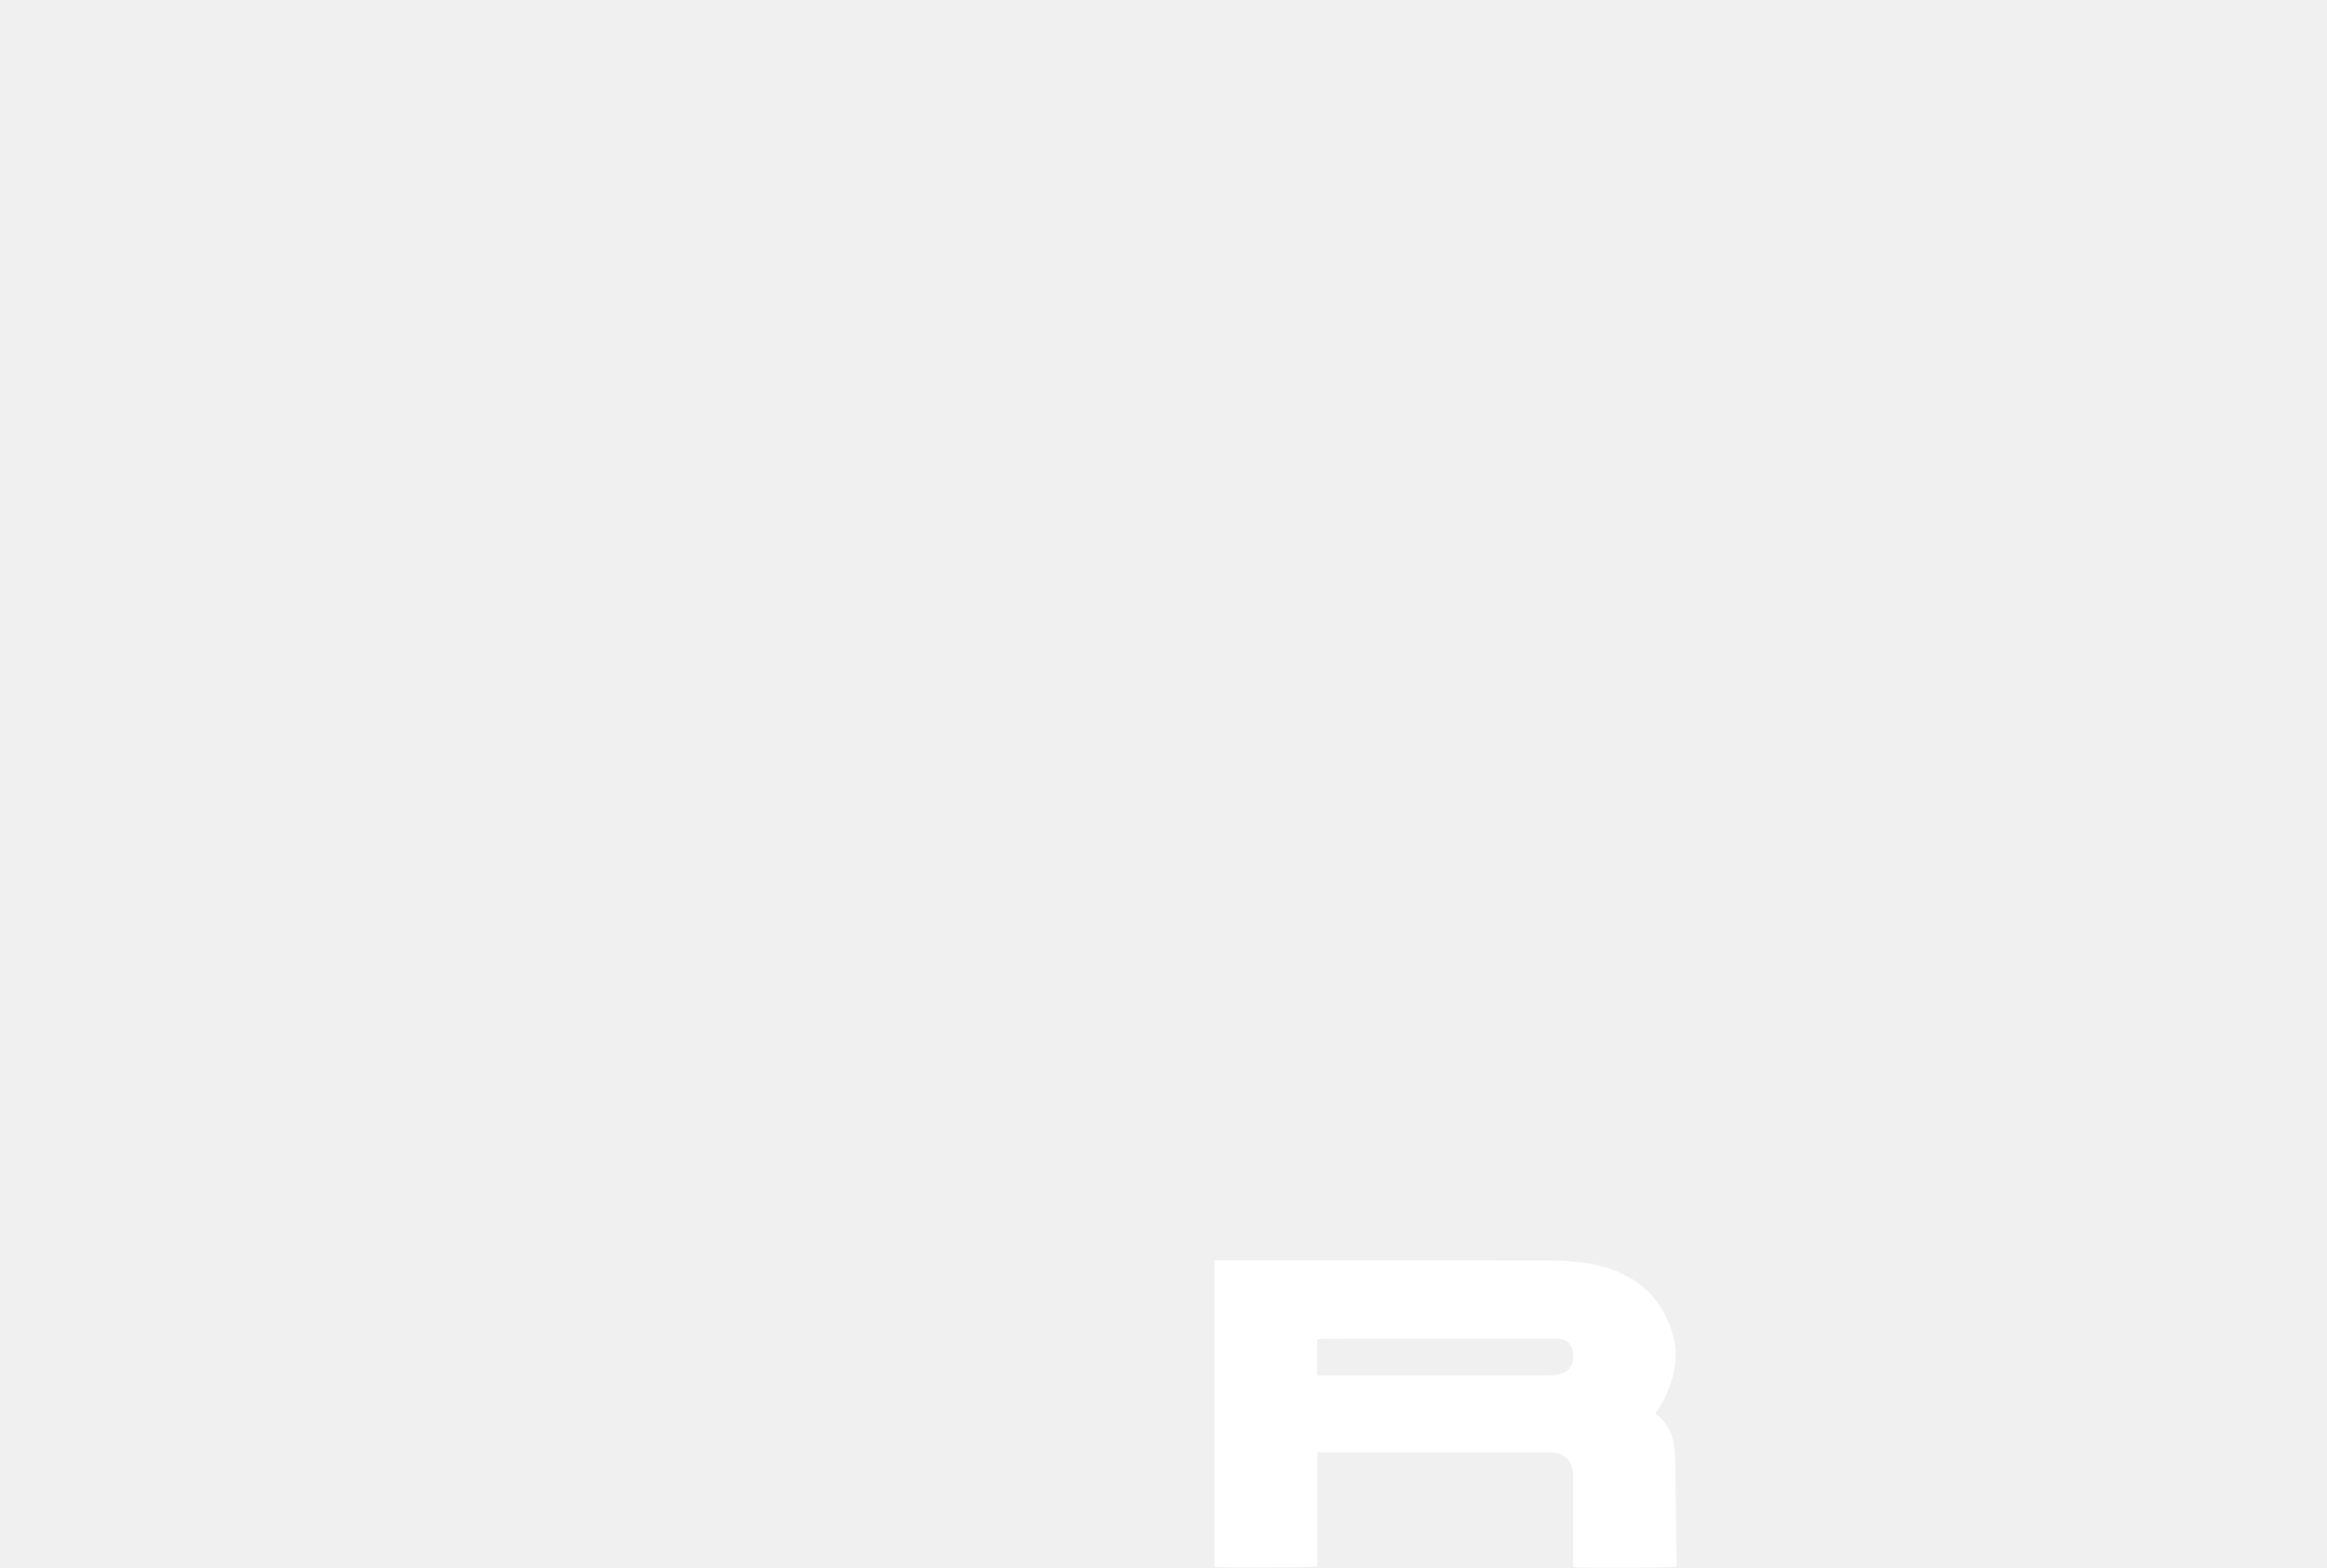
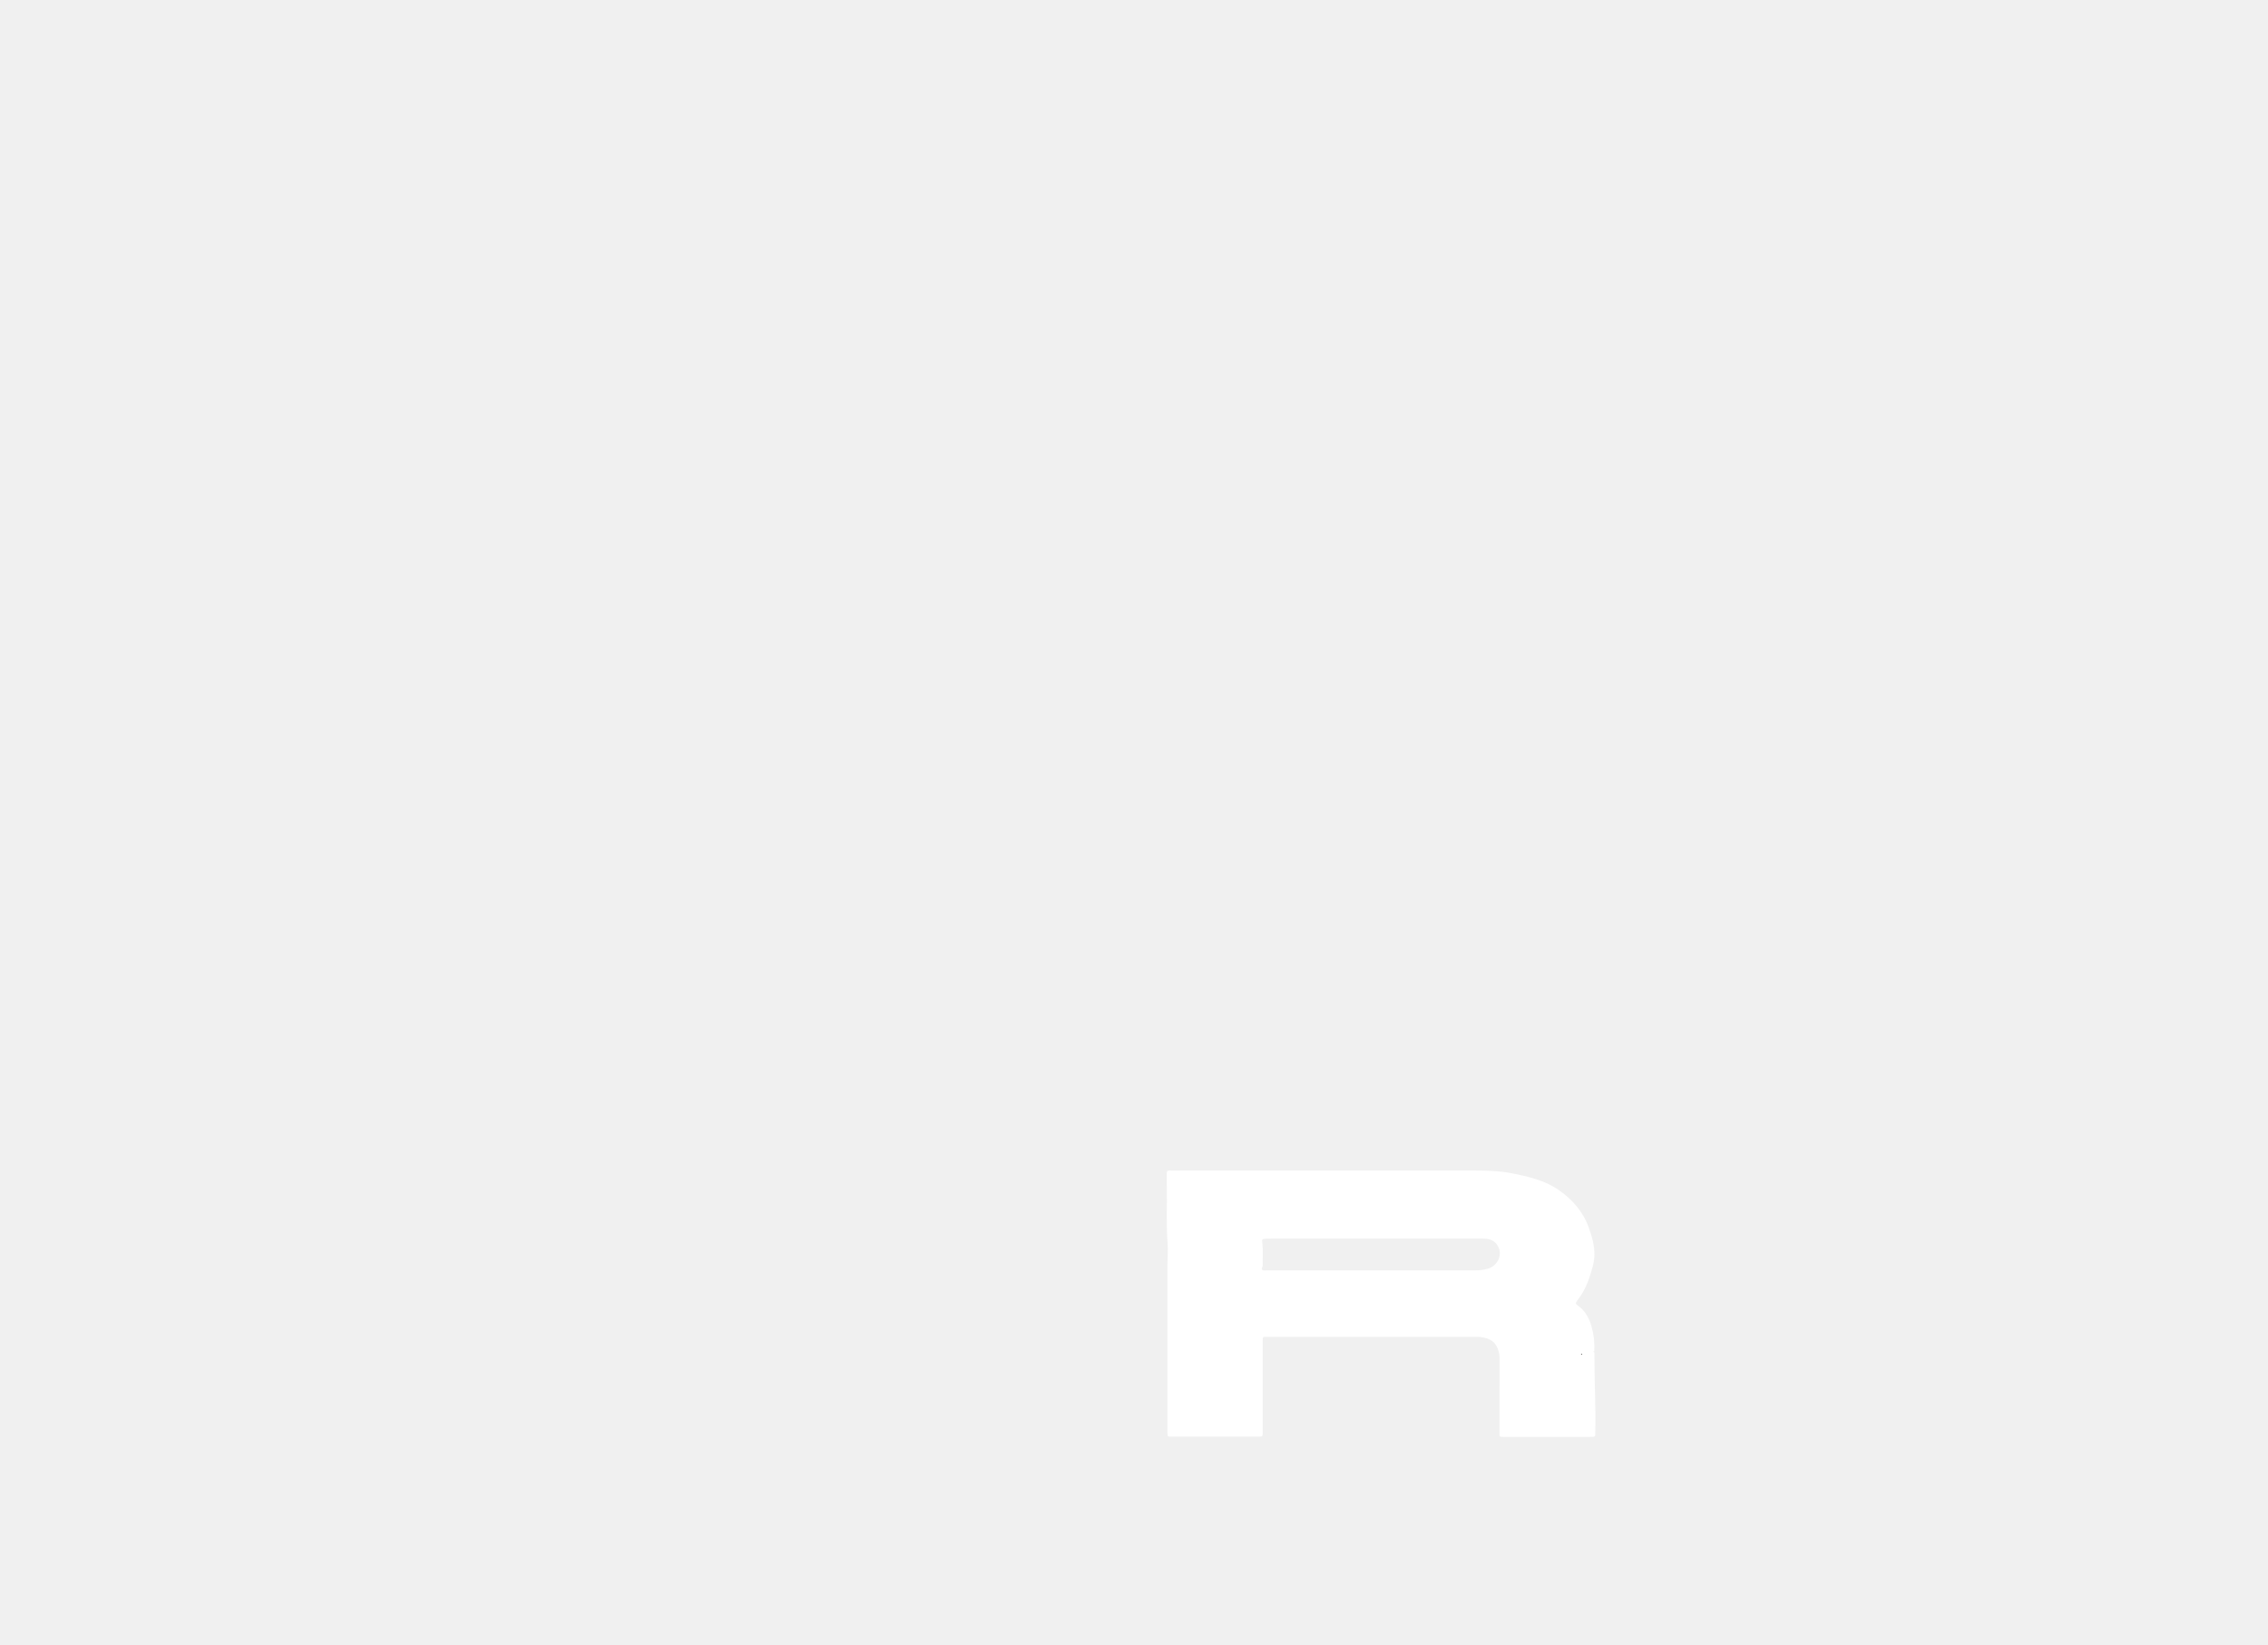
- <svg xmlns="http://www.w3.org/2000/svg" id="Calque_3" data-name="Calque 3" viewBox="0 0 585.65 394.69">
-   <path fill="#FFFFFF" d="m305.64,394.43v-77.16c.51,0,.98,0,1.46,0,27.6,0,55.2-.02,82.8.01,2.74,0,5.49.23,8.21.53,3,.34,5.92,1.09,8.72,2.22,7.72,3.12,12.37,8.84,14.39,16.84,1.1,4.37.32,8.49-1.19,12.58-.83,2.25-1.92,4.36-3.36,6.27.09.17.12.32.21.39,2.95,2.19,4.29,5.29,4.56,8.79.28,3.52.23,7.06.29,10.59.09,5.83.16,11.66.23,17.49,0,.47,0,.95,0,1.38-1.08.34-24.05.44-25.95.14-.03-.31-.1-.64-.1-.98,0-7.07,0-14.14,0-21.21,0-.44.02-.88,0-1.33-.19-3.14-2.17-5.15-5.31-5.38-.4-.03-.8-.02-1.2-.02-18.74,0-37.48,0-56.22,0-.48,0-.96,0-1.61,0v28.72c-1.08.31-24.16.41-25.95.12Zm25.84-48.17c1.23,0,2.37,0,3.51,0,17.71,0,35.42,0,53.13,0,1.15,0,2.31.02,3.45-.14,3.72-.52,5.06-3.09,4.11-6.52-.42-1.5-1.51-2.35-3.07-2.54-.44-.05-.88-.05-1.33-.05-17.18,0-34.35,0-51.53,0-2.26,0-4.52,0-6.77.02-.51,0-1.02.09-1.49.14v9.09Z" />
+ <svg xmlns="http://www.w3.org/2000/svg" width="593.99" height="430.53" viewBox="0 0 593.99 430.53">
+   <defs>
+     <style>
+       .cls-1 {
+         opacity: 0;
+       }
+ 
+       .cls-1, .cls-2 {
+         fill: #1d1d1b;
+       }
+ 
+       .cls-3 {
+         fill: #fff;
+       }
+ 
+       .cls-4 {
+         fill: none;
+       }
+     </style>
+   </defs>
+   <g id="Calque_4" data-name="Calque 4">
+     <rect class="cls-4" width="593.99" height="430.53" />
+     <rect class="cls-4" width="593.99" height="430.53" />
+     <rect class="cls-1" width="593.99" height="430.53" />
+   </g>
+   <g id="Calque_3" data-name="Calque 3">
+     <path class="cls-3" d="m417.57,354.12s.01.08.01.12c-.04,6.93.39,13.85.23,20.77,0,.24,0,.48-.01.72,0,.34-.22.5-.56.52-.3.02-.6.02-.9.02-7.47,0-14.94,0-22.41,0-.26,0-.51-.01-.77-.02-.32,0-.45-.18-.45-.45,0-.28,0-.56,0-.84,0-6.45,0-12.9.02-19.35,0-1.08-.26-2.1-.75-3.05-.88-1.72-2.59-2.25-4.45-2.47-.38-.04-.77-.01-1.15-.01-18.06,0-36.11,0-54.17,0-.09,0-.17,0-.26,0-1.19.01-1.25-.23-1.25,1.14.01,7.88,0,15.77,0,23.65,0,.24-.01.48,0,.72,0,.4-.22.58-.62.6-.3.01-.6,0-.9,0-7.39,0-14.77,0-22.16,0-1.25,0-1.26.11-1.26-1.15,0-14.65,0-29.3,0-43.96,0-1.87.18-3.75.03-5.61-.39-4.85-.1-9.71-.2-14.56-.03-1.23.02-2.47-.01-3.7-.01-.51.16-.7.73-.69,1.07.03,2.13,0,3.2,0,25.57,0,51.14,0,76.71,0,2.39,0,4.78.05,7.16.32,1.91.22,3.79.63,5.67,1.06,3.19.74,6.26,1.76,8.91,3.54,3.76,2.53,6.6,5.77,8.12,9.96.85,2.36,1.53,4.71,1.5,7.21-.03,2.09-.72,4.06-1.36,6.04-.7,2.18-1.8,4.2-3.22,6.05-.45.58-.3.79.25,1.18,1.91,1.36,2.94,3.27,3.55,5.4.62,2.15.87,4.34.75,6.56-.1.04-.21.09-.31.13.1.04.21.09.31.13Zm-57.08-29.78h0c-9,0-18,0-27.01,0-.64,0-1.28,0-1.92.04-1.06.06-1.08.11-.96,1.05.24,1.98.06,3.97.11,5.96,0,.39-.45.8-.12,1.12.34.32.9.12,1.35.16.17.01.34,0,.51,0,9.09,0,18.17,0,27.26,0,8.66,0,17.32,0,25.98,0,1.39,0,2.75-.04,4.11-.49,2.87-.94,3.96-4.35,2.04-6.54-.93-1.06-2.1-1.3-3.46-1.3-9.3.01-18.6,0-27.9,0Z" />
+     <path class="cls-2" d="m414.33,354.76c-.1-.04-.2-.08-.3-.13.1-.04.2-.08.3-.13,0,.08,0,.17,0,.25Z" />
+   </g>
</svg>
